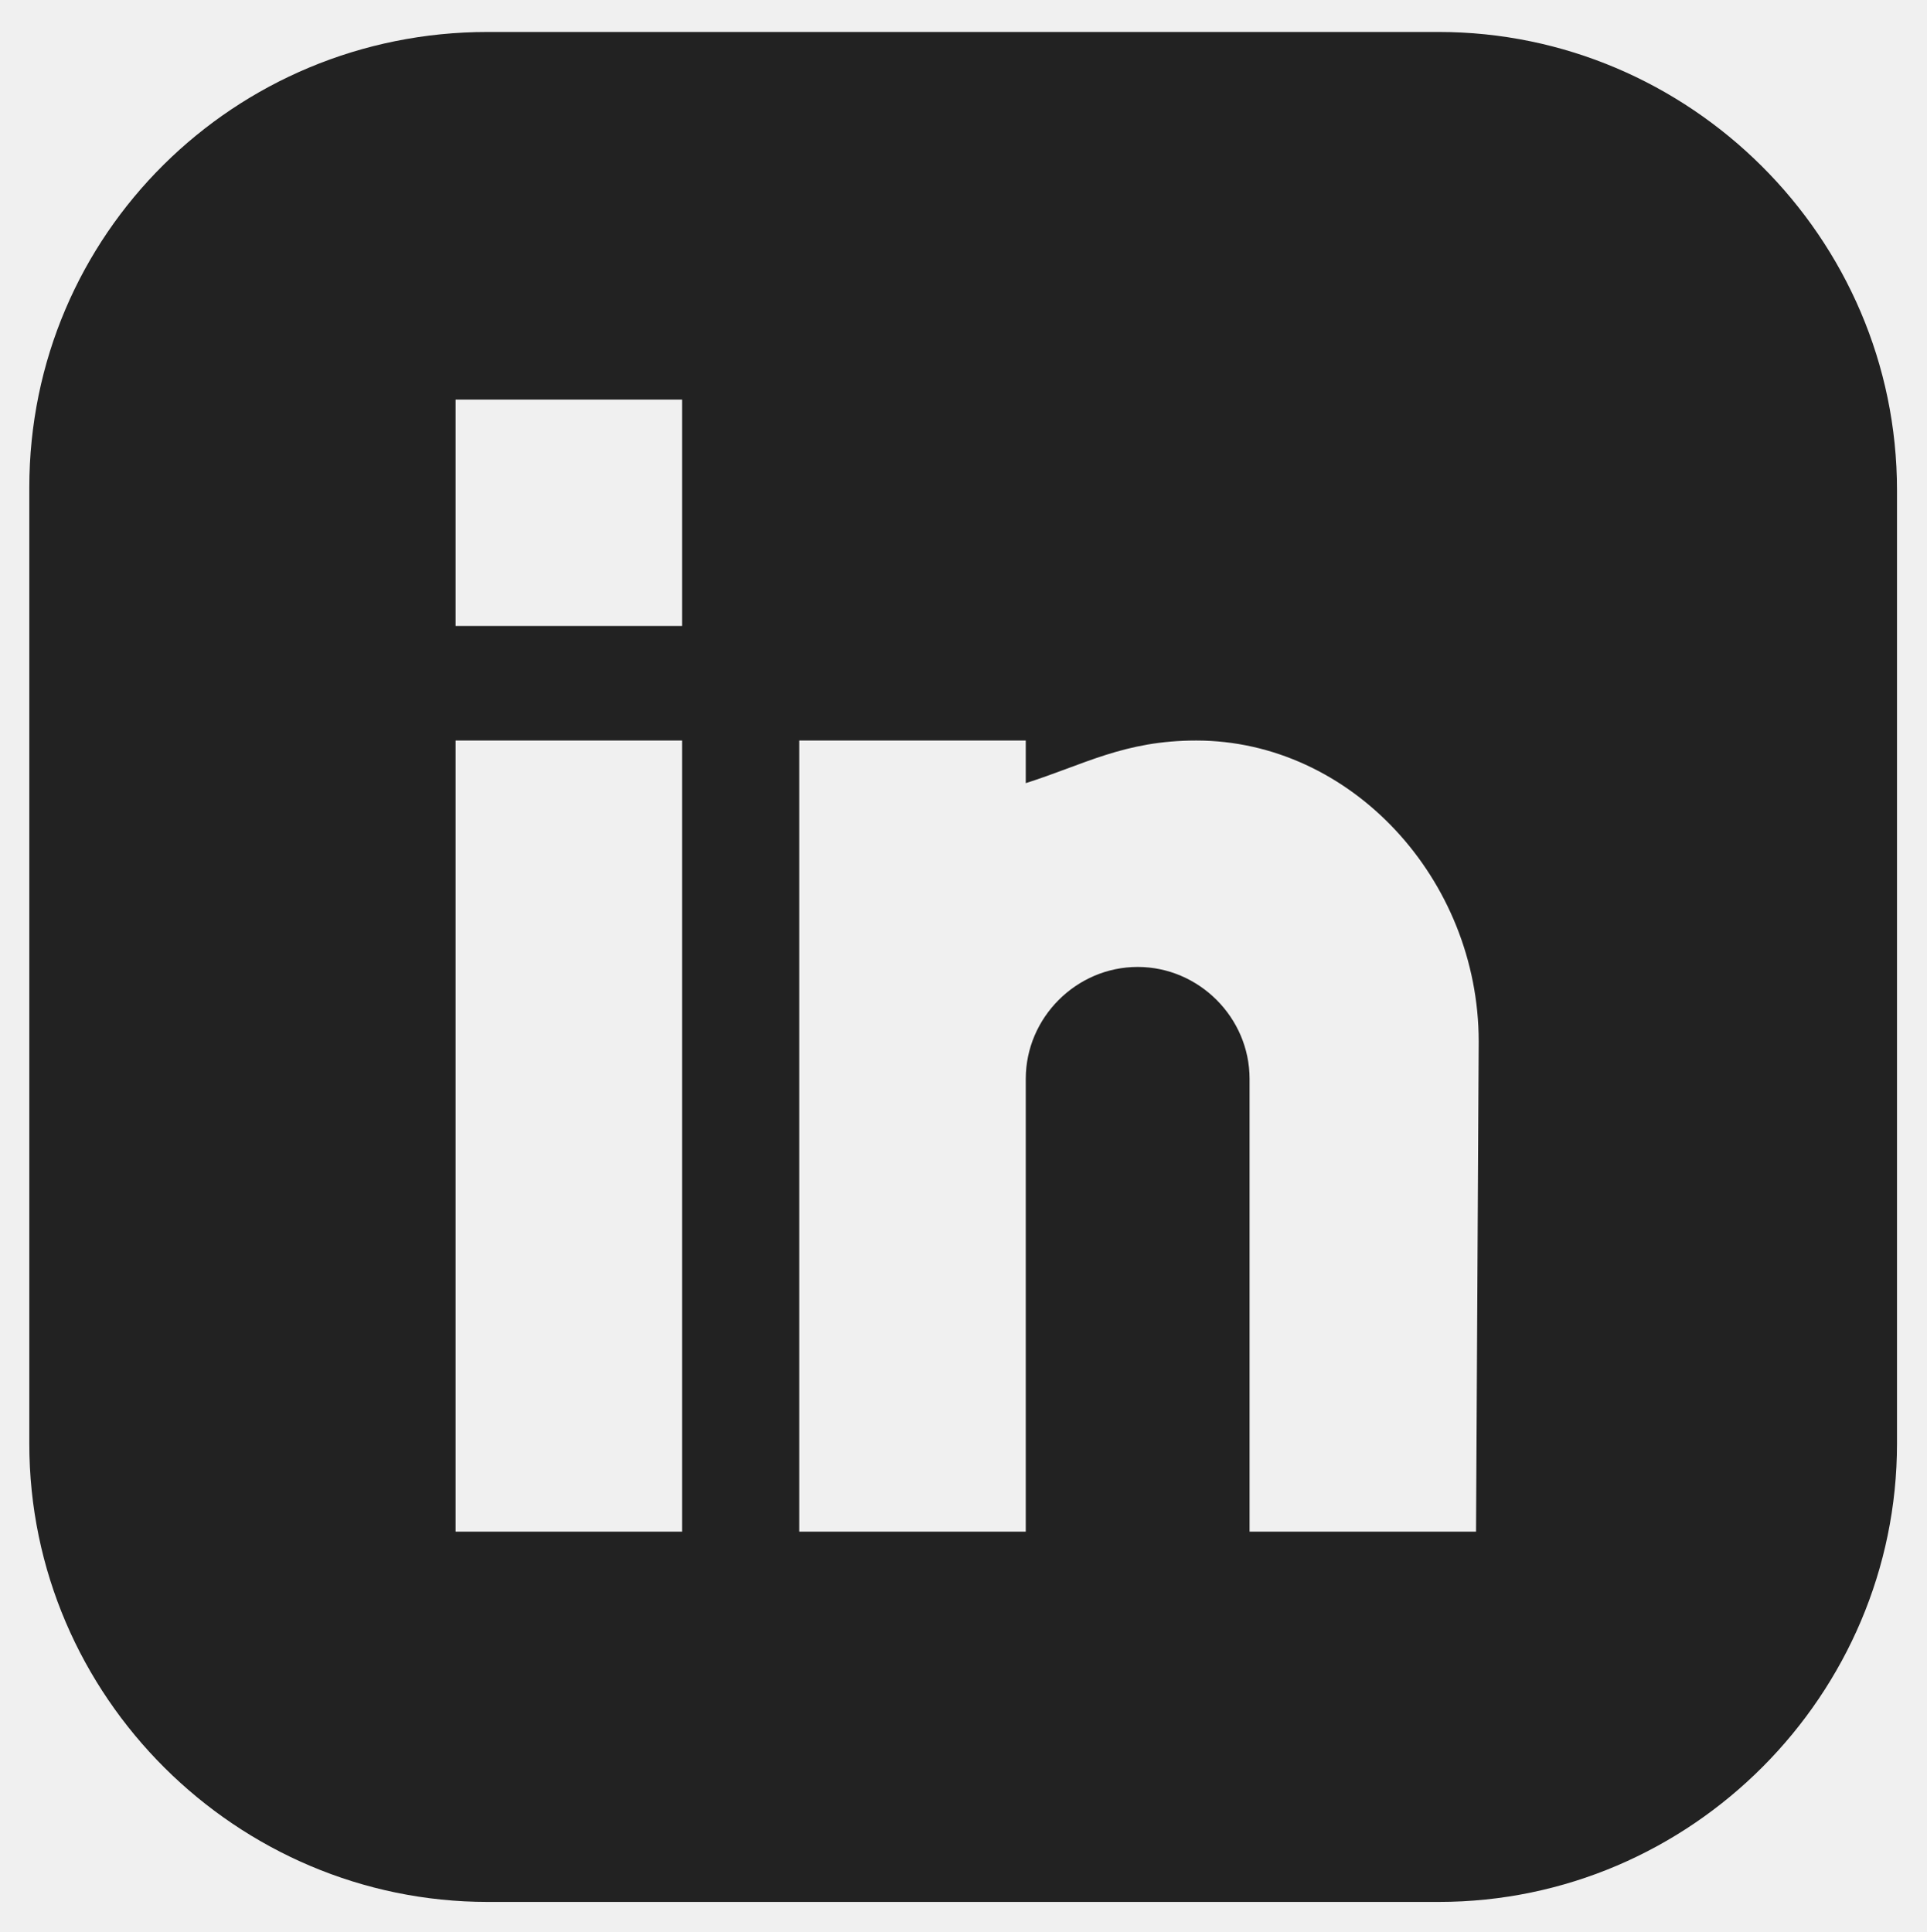
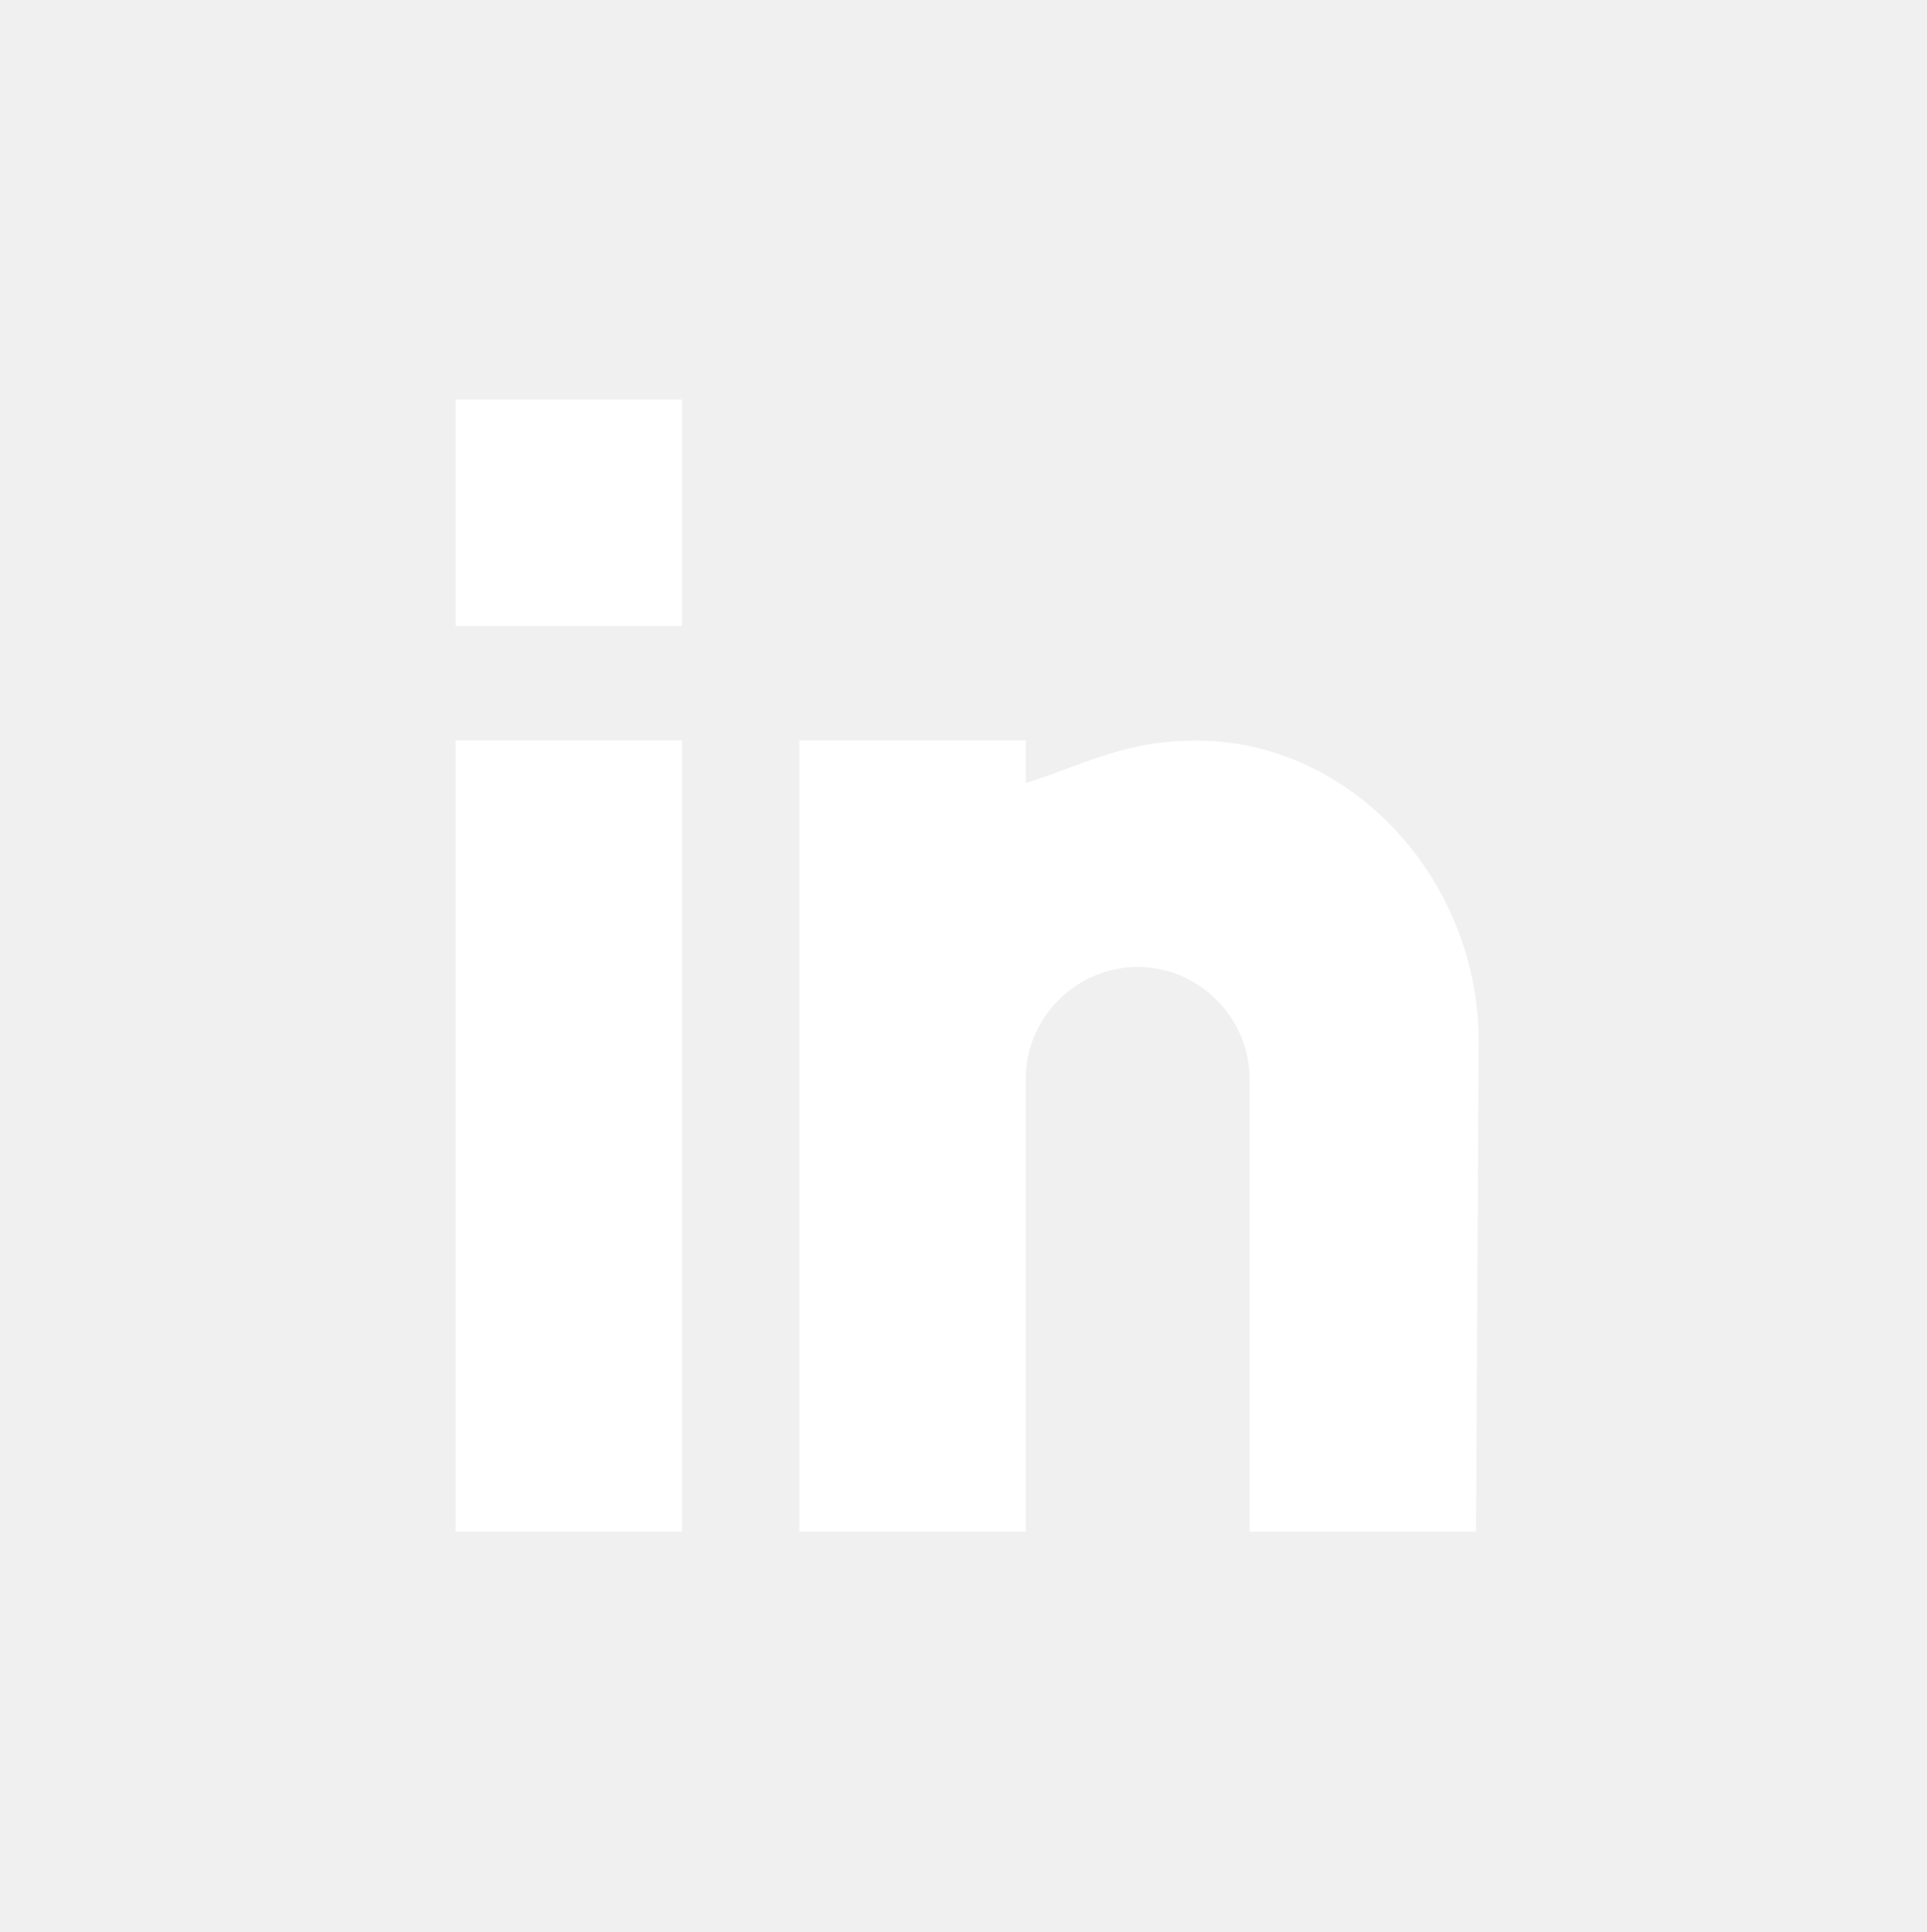
<svg xmlns="http://www.w3.org/2000/svg" version="1.1" id="Слой_1" x="0px" y="0px" viewBox="0 0 72.3 72.5" style="enable-background:new 0 0 72.3 72.5;" xml:space="preserve">
  <style type="text/css">
- 	.st0{fill:#222222;}
+ 	.st0{fill:#FFFFFF;}
</style>
-   <path class="st0" d="M54,1.2H18.3C8.8,1.2,1.1,8.8,1.1,18.3v35.9c0,9.5,7.8,17.2,17.2,17.2H54c9.5,0,17.2-7.8,17.2-17.2V18.4  C71.2,8.9,63.4,1.2,54,1.2z M25.6,57.5h-8.5V27.8h8.5V57.5z M25.6,23.5h-8.5V15h8.5V23.5z M55.4,57.5h-8.5v-17  c0-2.3-1.9-4.2-4.2-4.2s-4.2,1.9-4.2,4.2v17H30V27.8h8.5v1.6c2.2-0.7,3.7-1.6,6.4-1.6c5.8,0,10.6,5.2,10.6,11.3L55.4,57.5L55.4,57.5  z" />
+   <g>
+     <rect x="17.1" y="15" class="st0" width="8.5" height="8.5" />
+     <path class="st0" d="M38.5,40.5c0-2.3,1.9-4.2,4.2-4.2s4.2,1.9,4.2,4.2v17h8.5l0.1-18.4c0-6.1-4.8-11.3-10.6-11.3   c-2.7,0-4.2,0.9-6.4,1.6v-1.6H30v29.7h8.5V40.5z" />
+     <rect x="17.1" y="27.8" class="st0" width="8.5" height="29.7" />
+   </g>
</svg>
